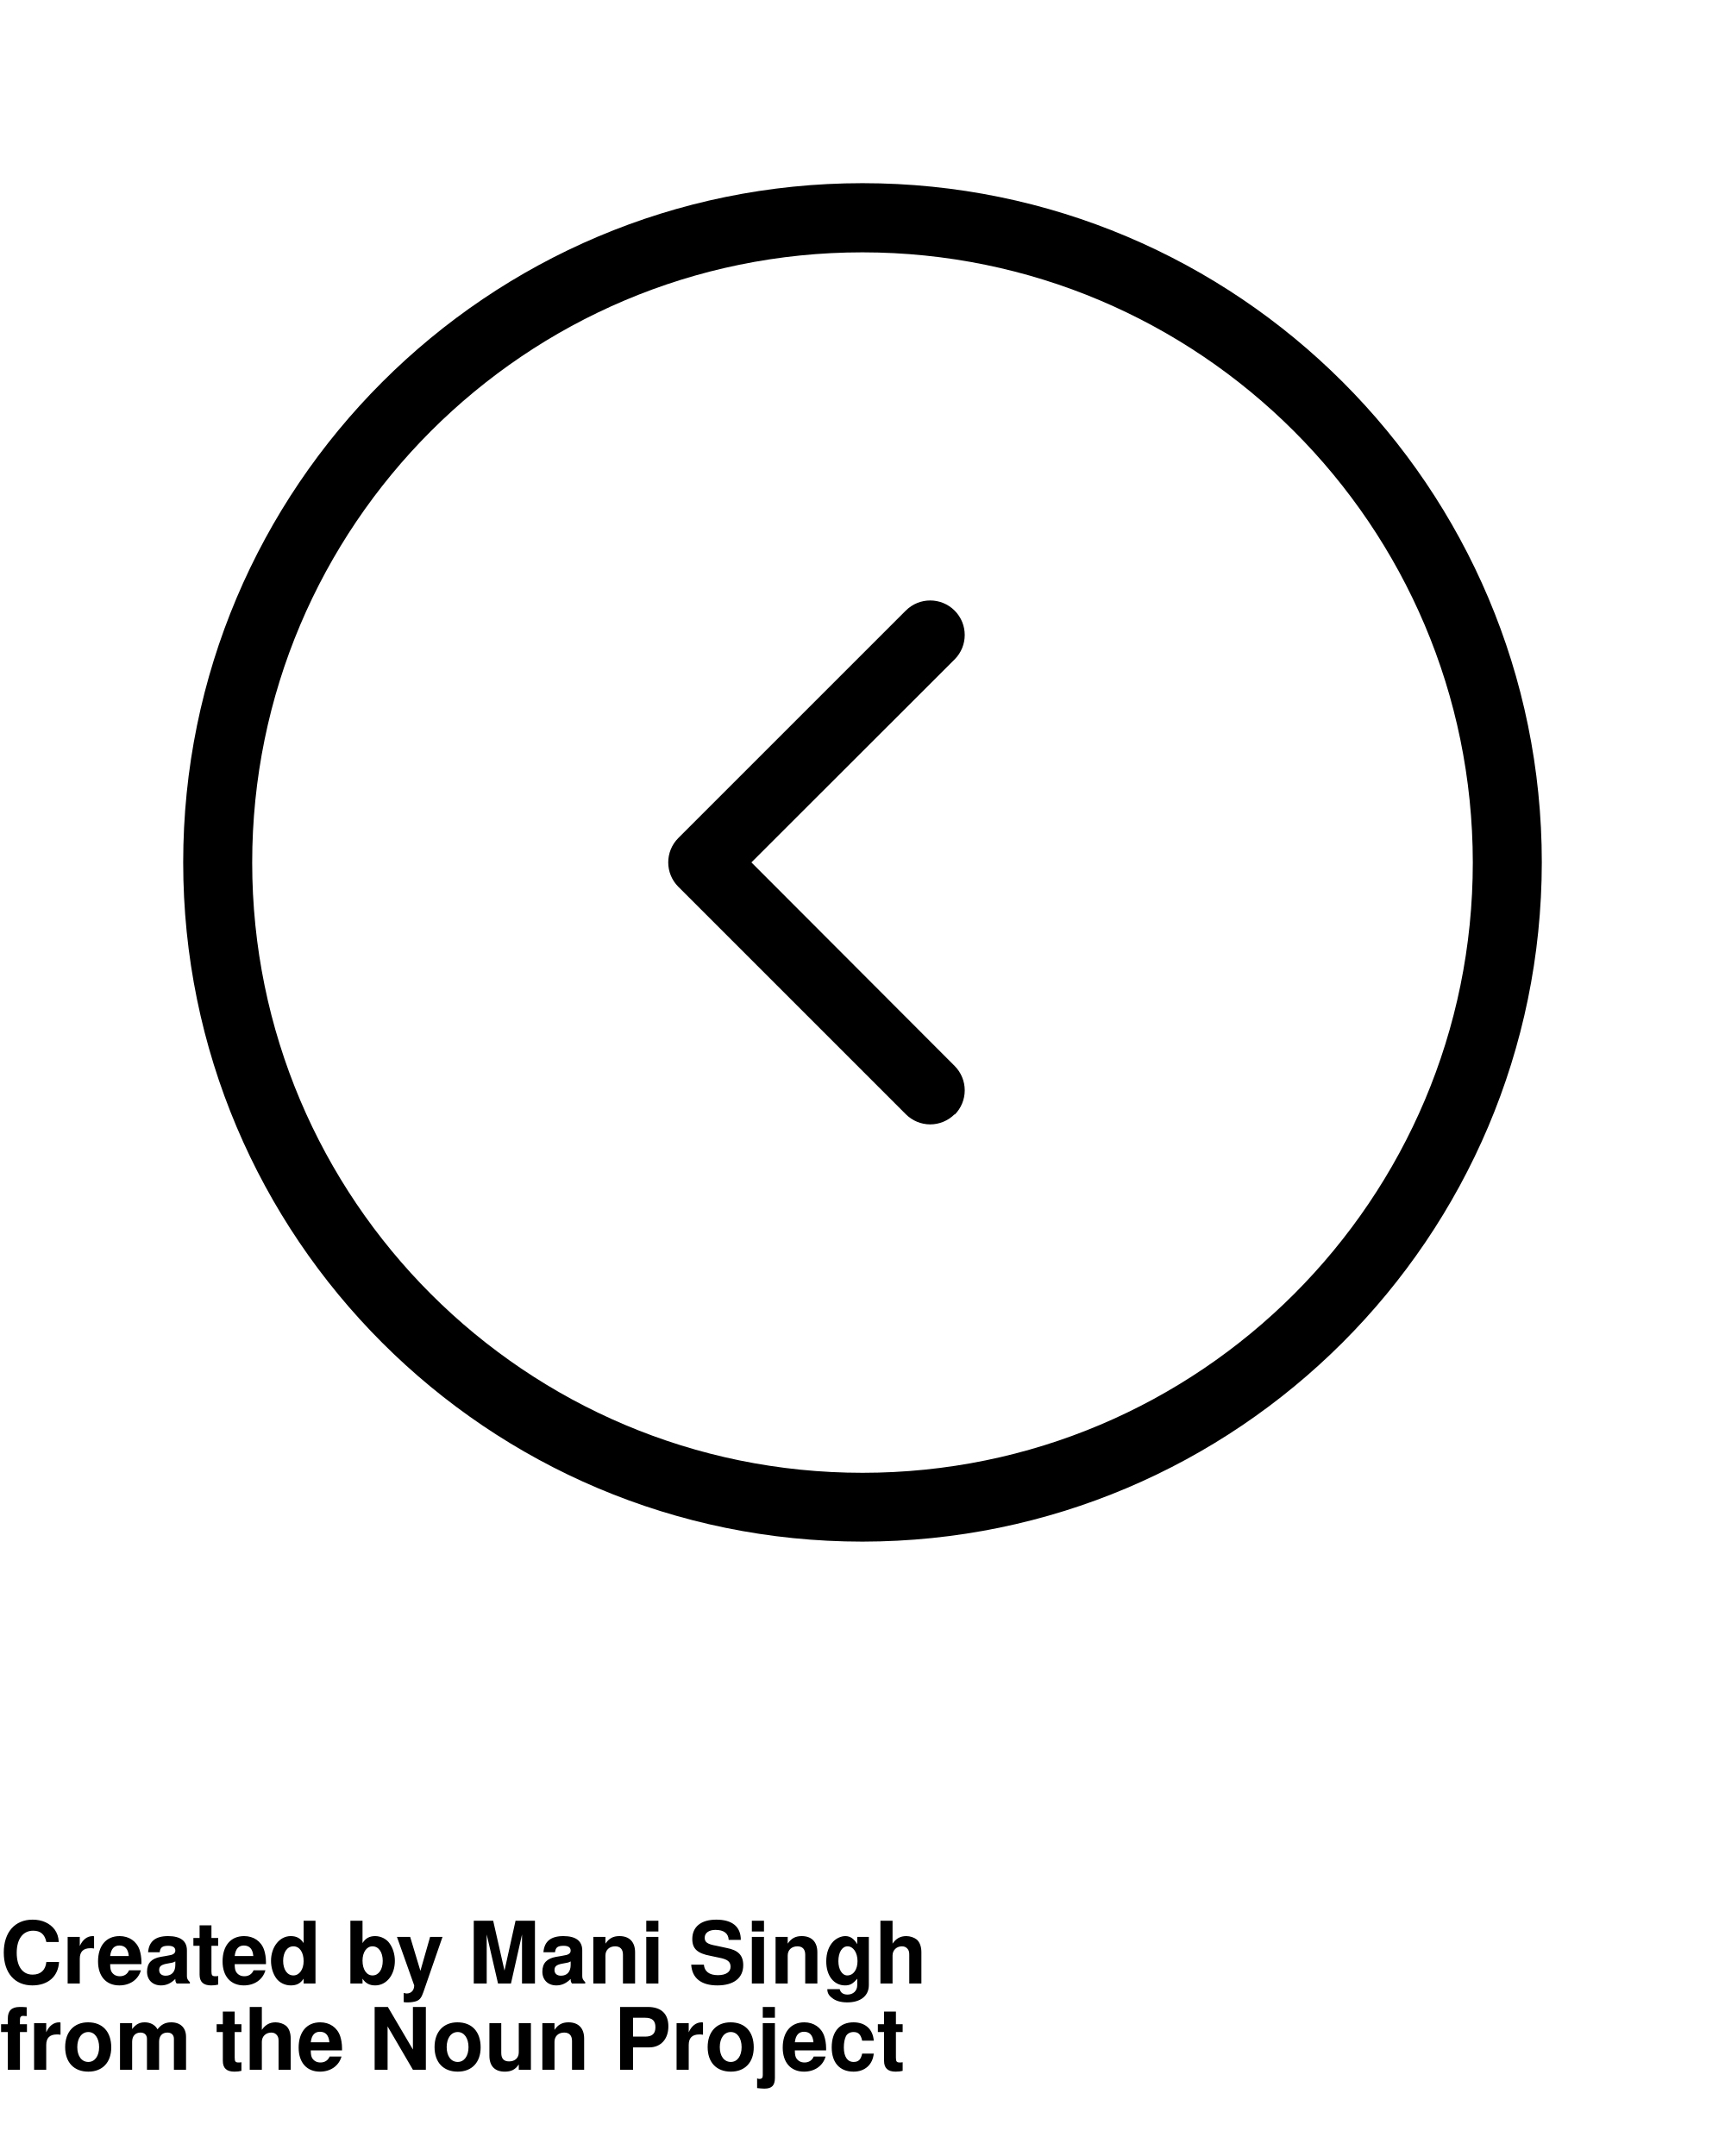
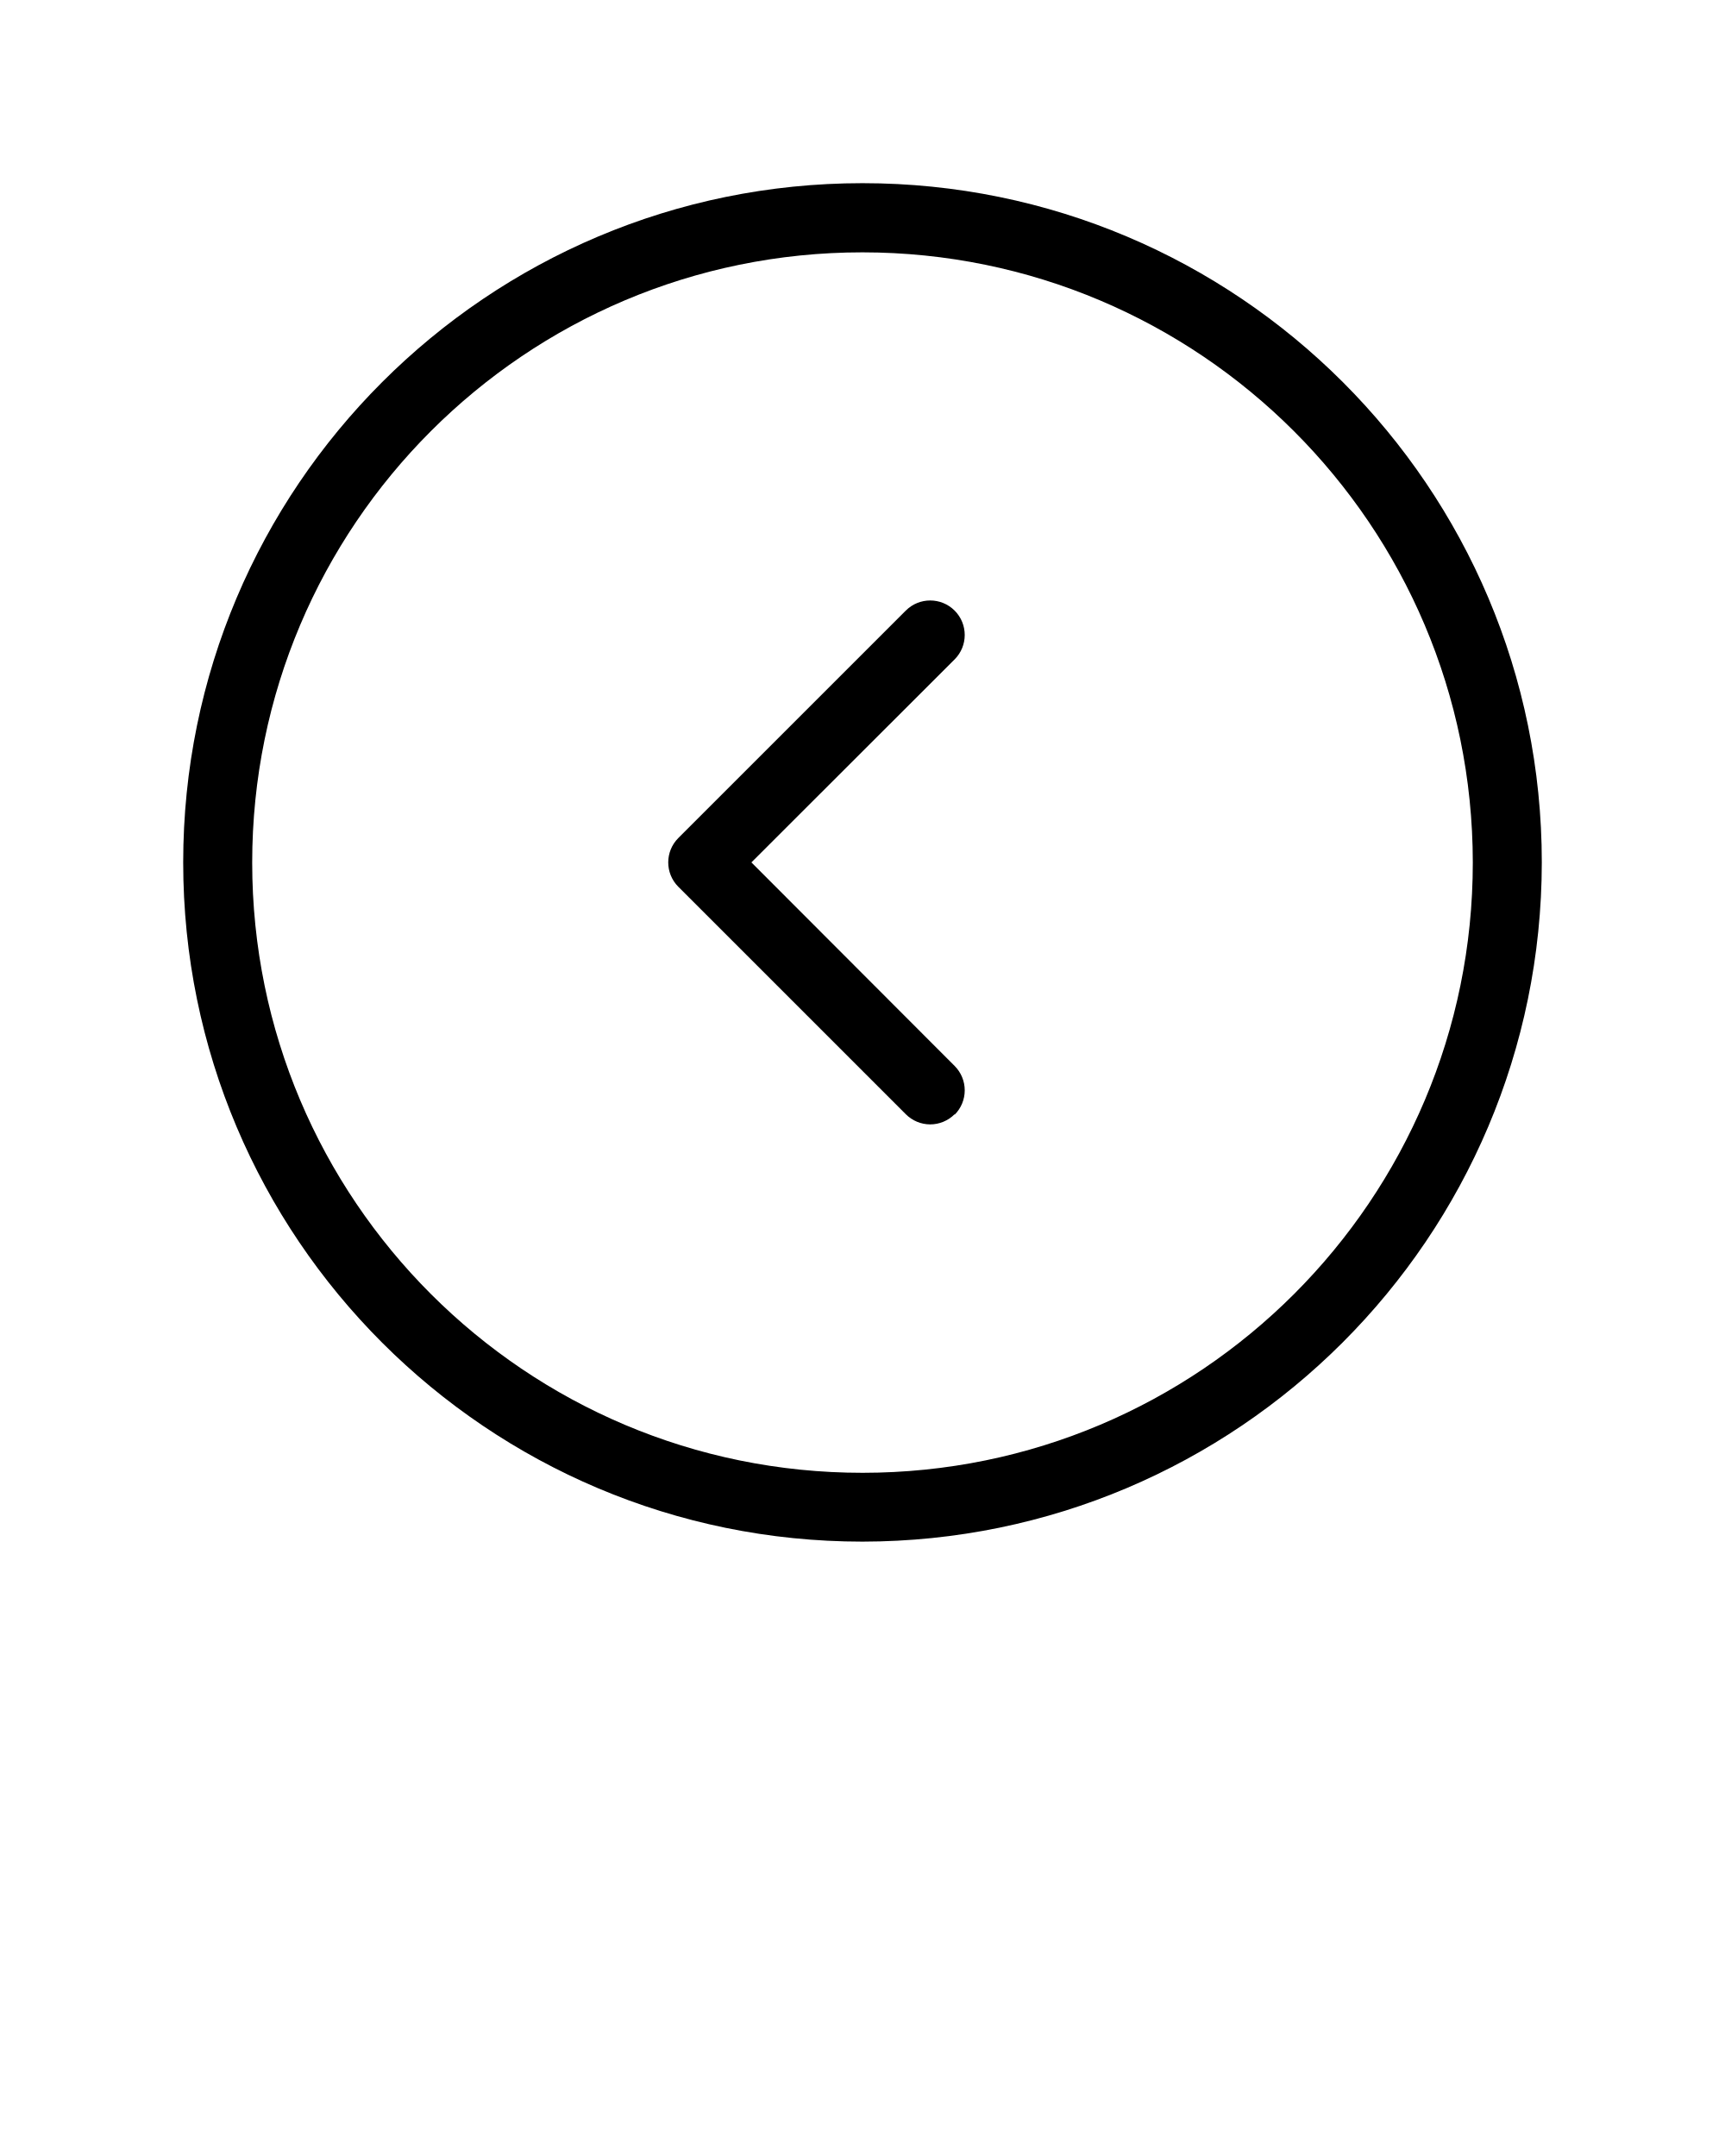
<svg xmlns="http://www.w3.org/2000/svg" data-name="Layer 1" viewBox="0 0 100 125" x="0px" y="0px">
  <path d="M50,89.38A39.38,39.38,0,1,1,89.38,50,39.42,39.42,0,0,1,50,89.38Zm0-74.75A35.38,35.38,0,1,0,85.38,50,35.4,35.4,0,0,0,50,14.63Zm5.34,50a2,2,0,0,0,0-2.83L43.56,50,55.34,38.23a2,2,0,0,0-2.83-2.83L39.32,48.59a2,2,0,0,0,0,2.82L52.51,64.6a2,2,0,0,0,1.41.59A2,2,0,0,0,55.34,64.6Z" />
-   <text x="0" y="115" fill="#000000" font-size="5px" font-weight="bold" font-family="'Helvetica Neue', Helvetica, Arial-Unicode, Arial, Sans-serif">Created by Mani Singh</text>
-   <text x="0" y="120" fill="#000000" font-size="5px" font-weight="bold" font-family="'Helvetica Neue', Helvetica, Arial-Unicode, Arial, Sans-serif">from the Noun Project</text>
</svg>
